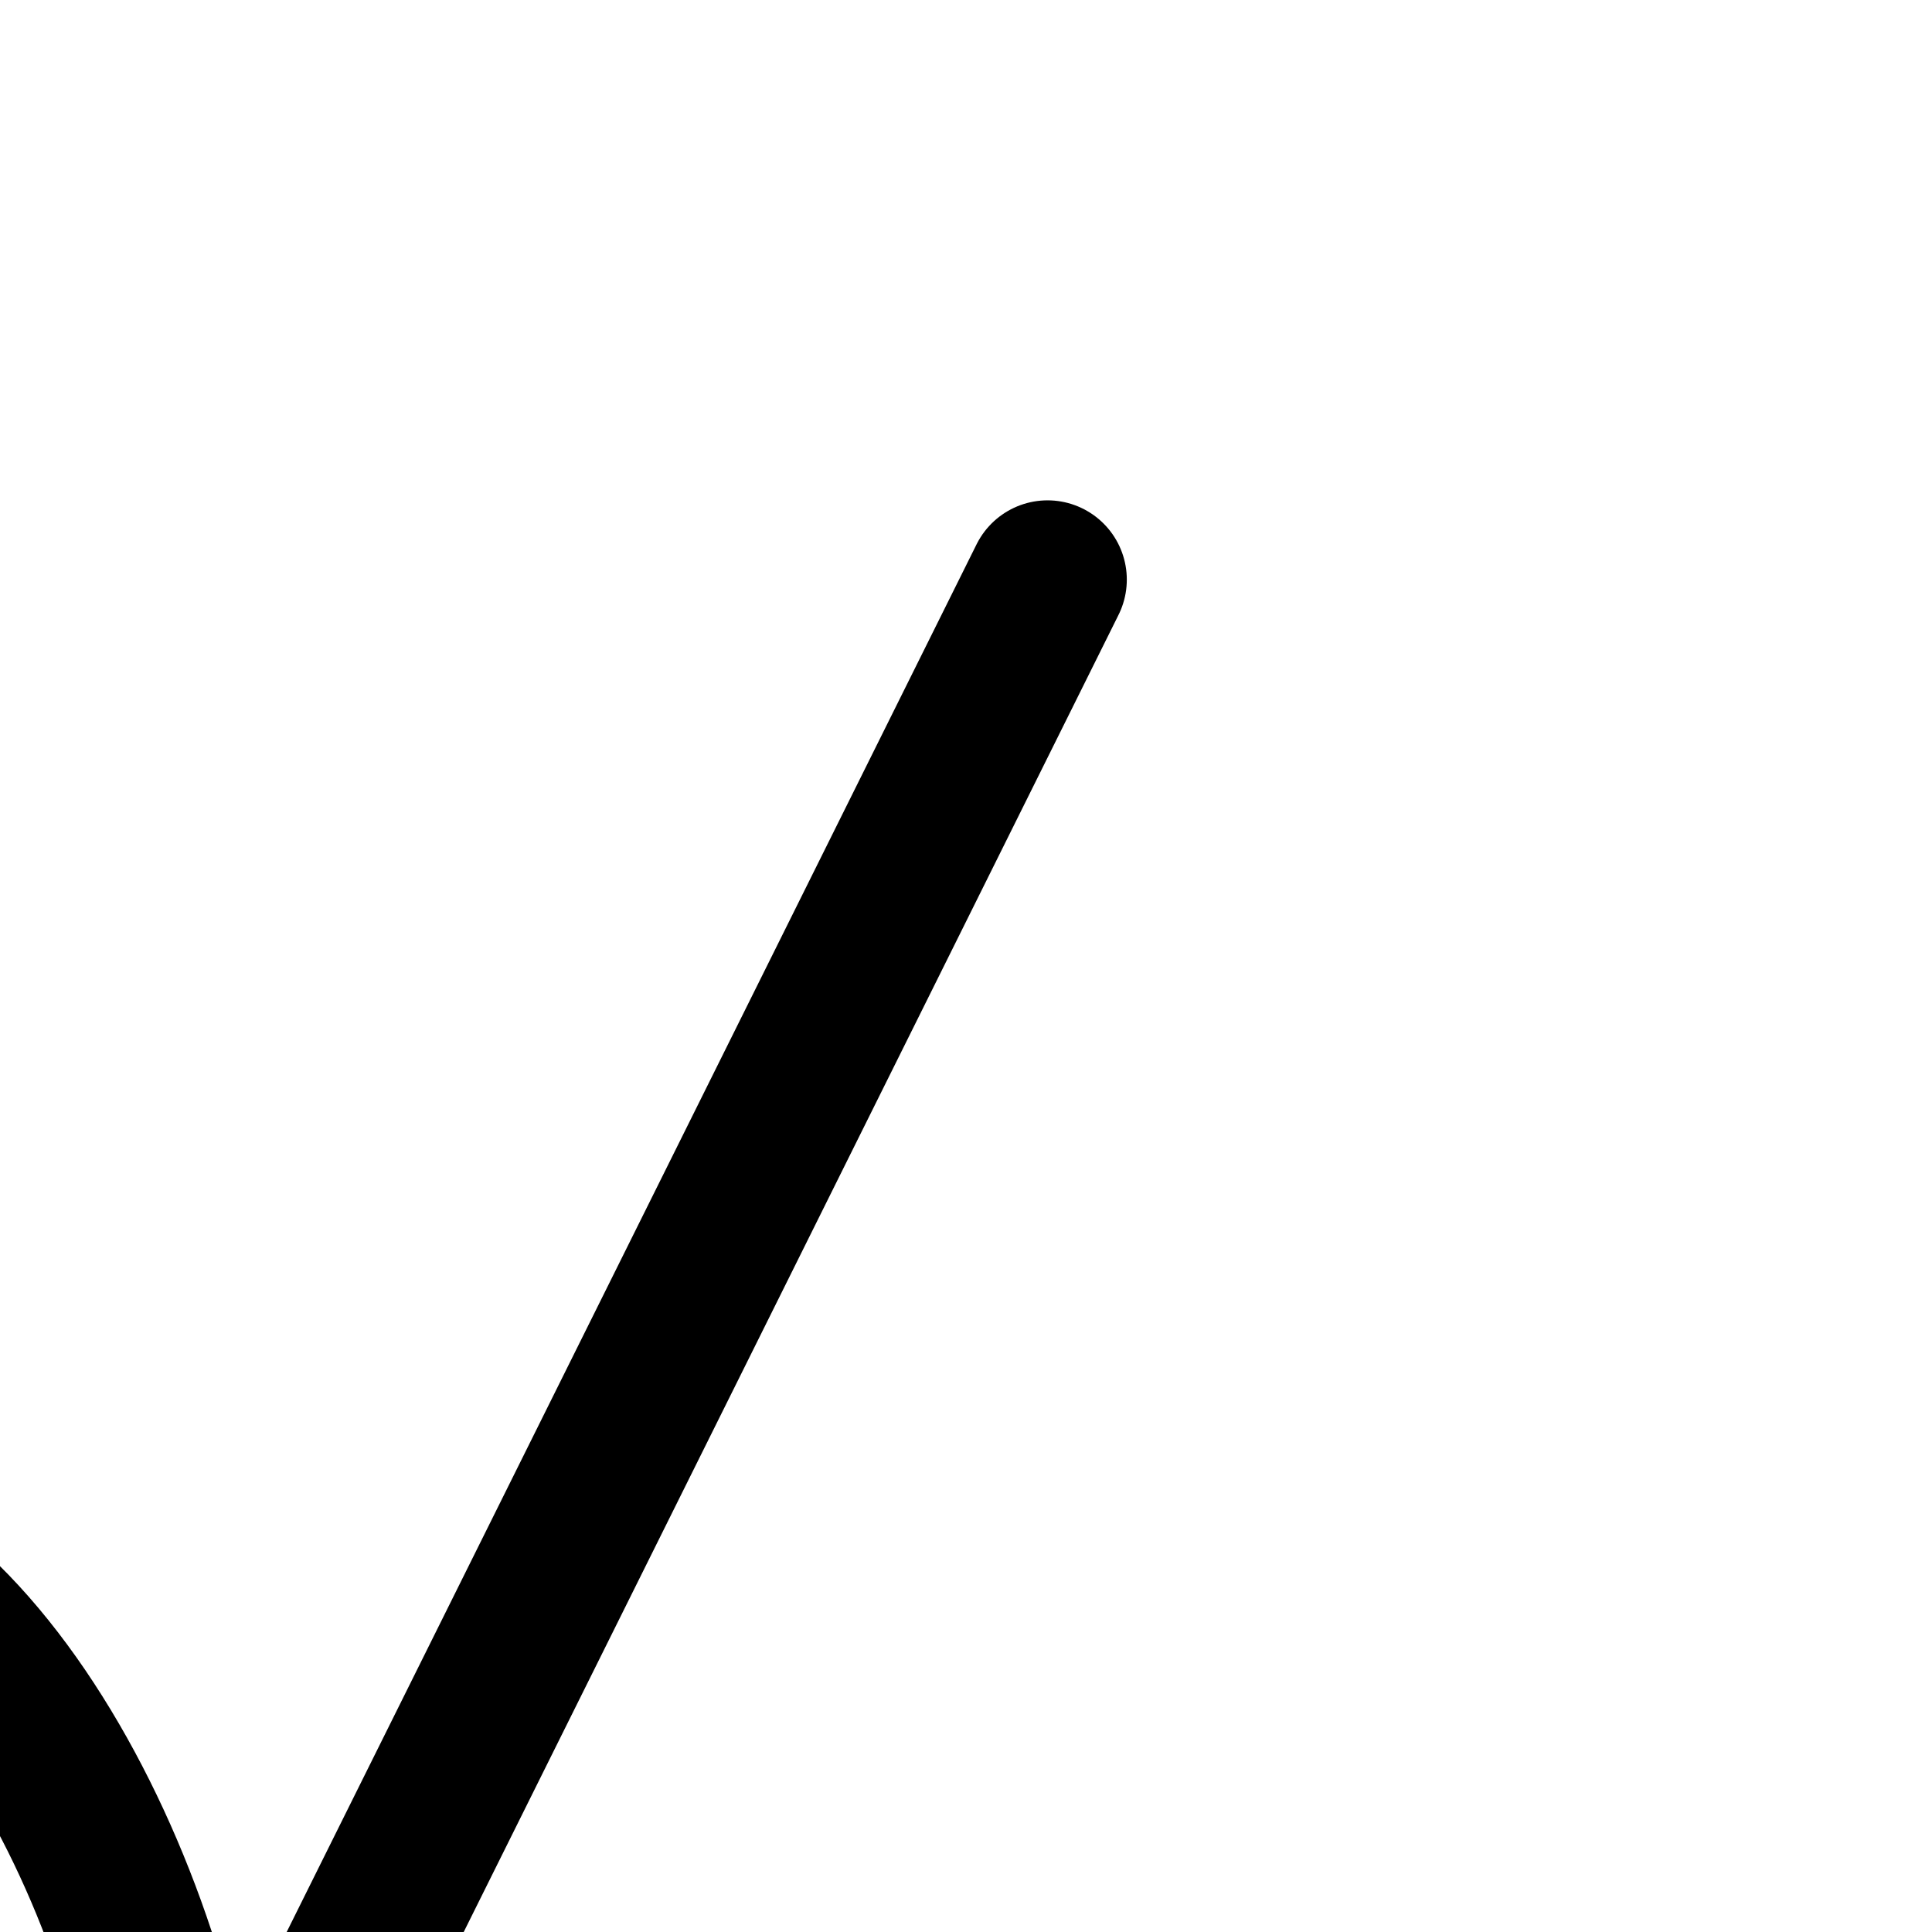
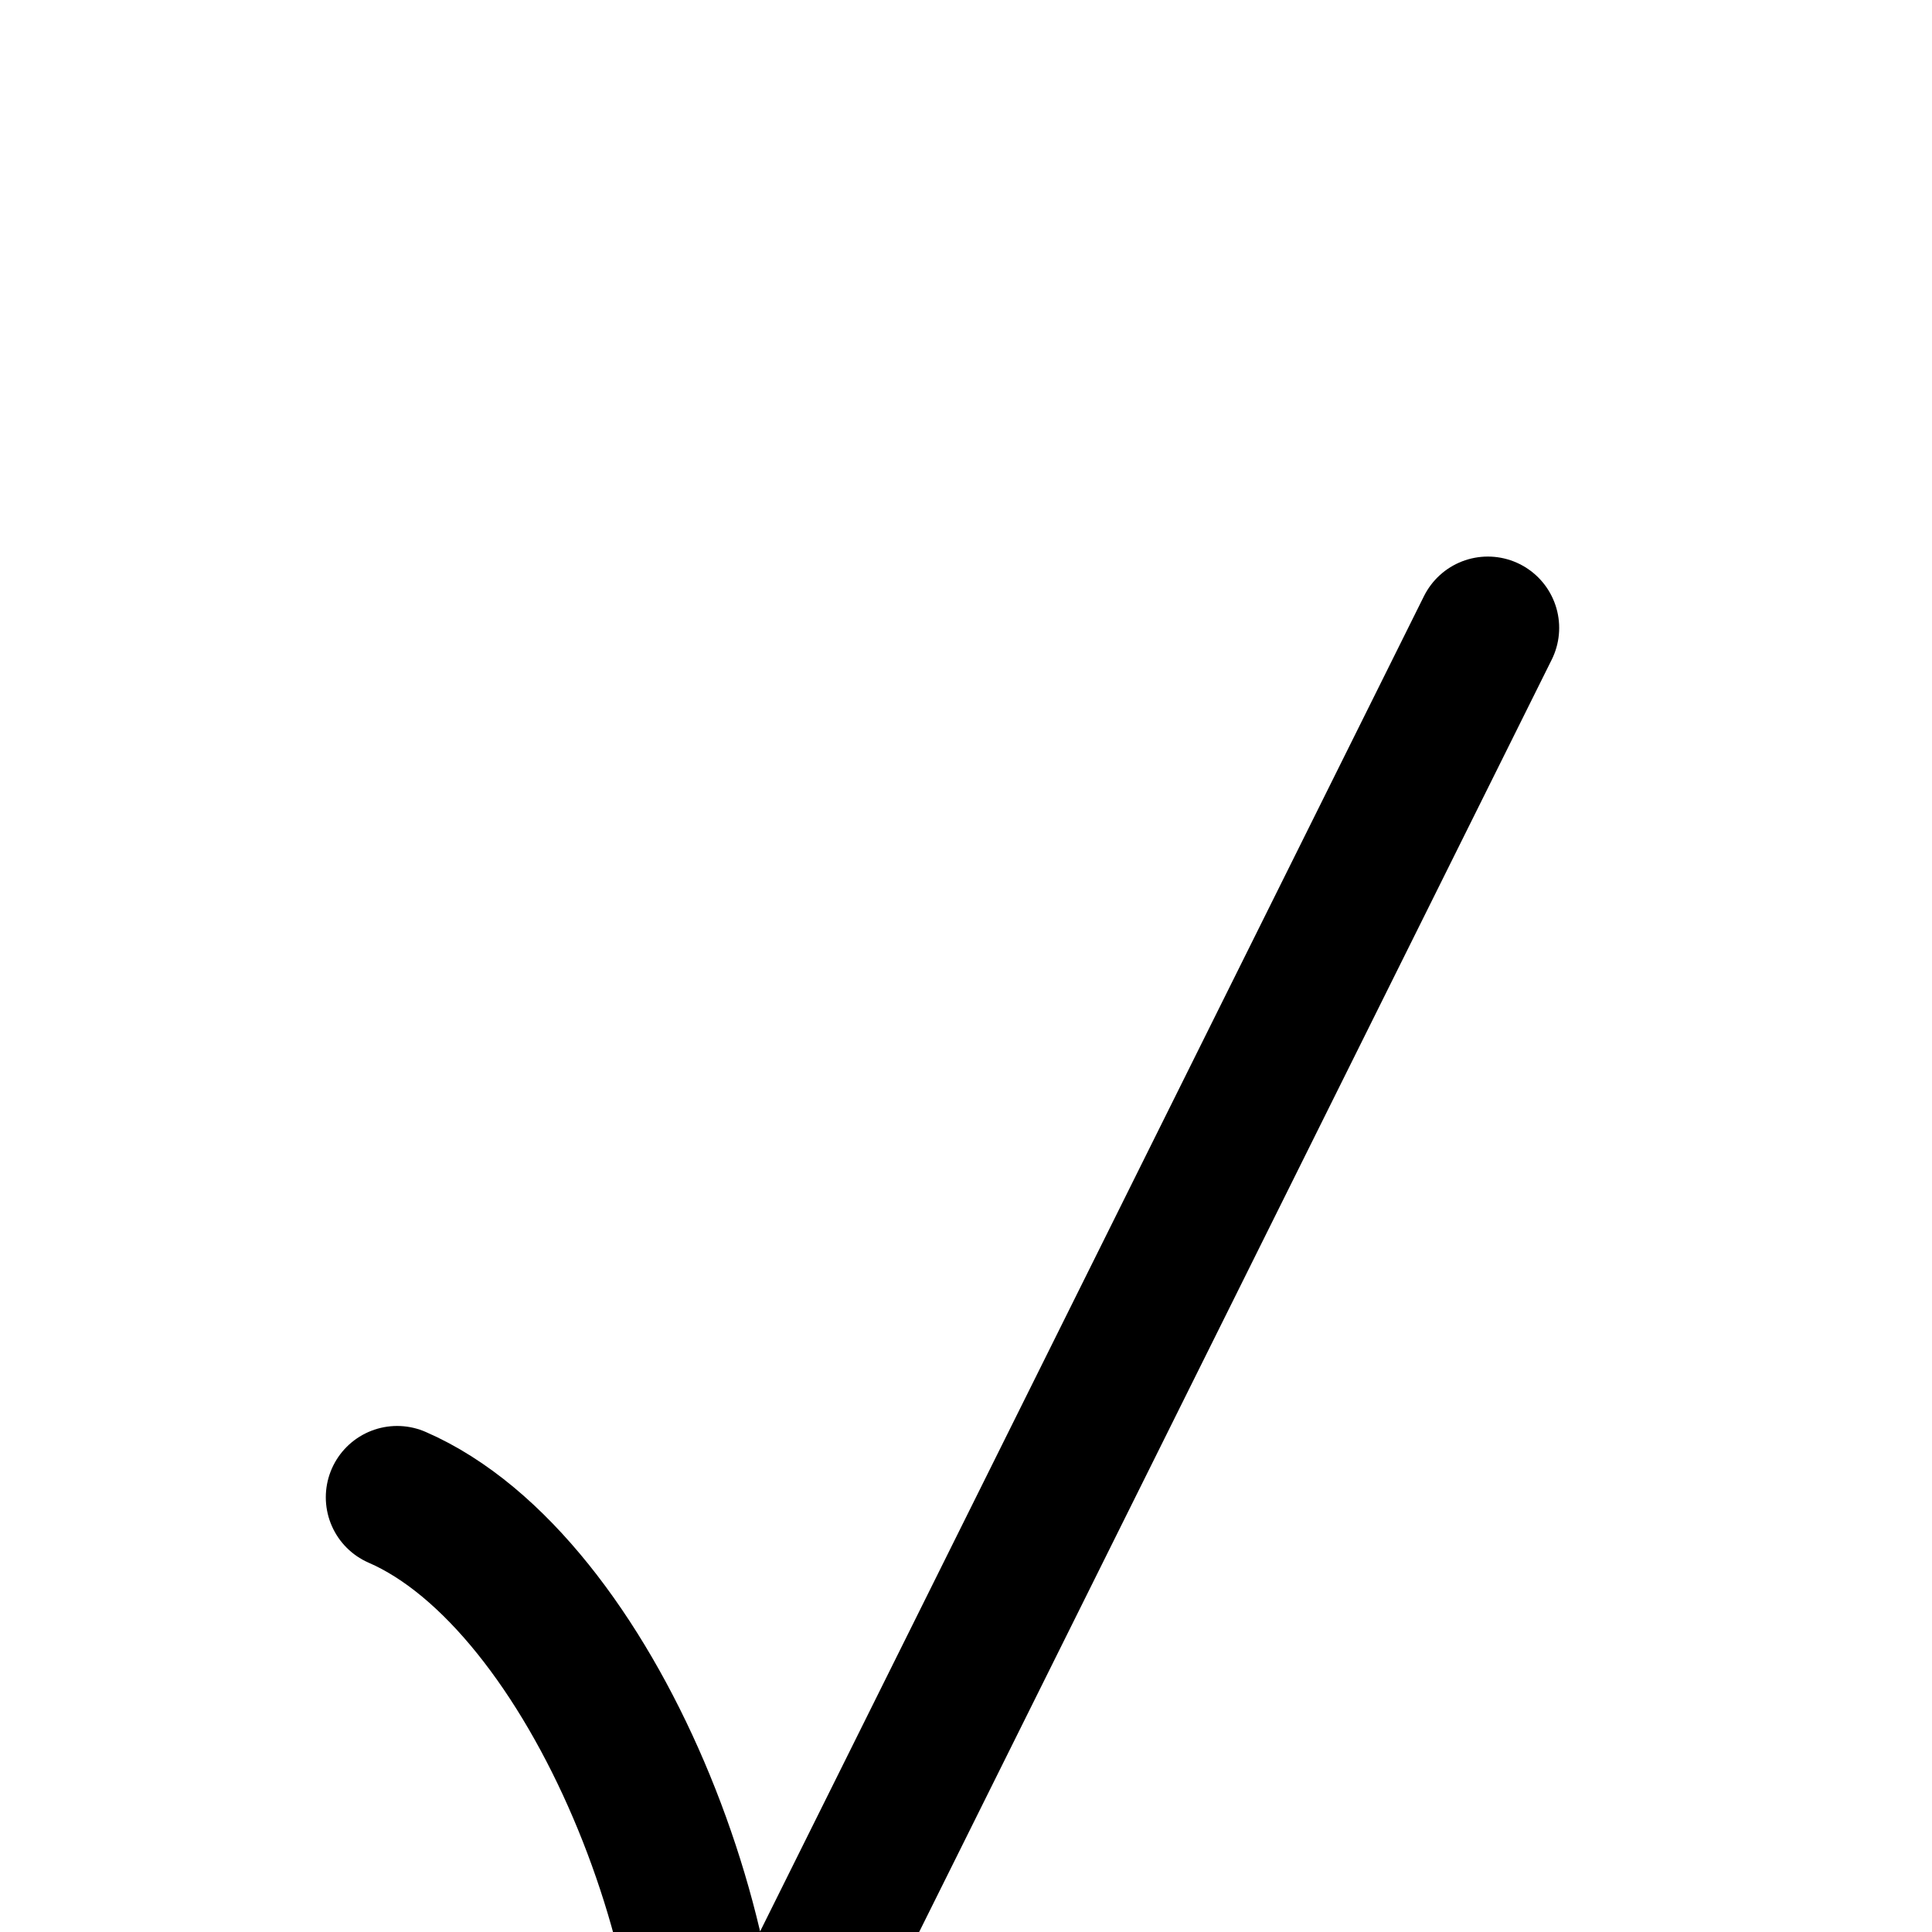
<svg xmlns="http://www.w3.org/2000/svg" version="1.1" viewBox="-10 0 1000 1000" id="svg2" width="1000" height="1000">
  <defs id="defs10" />
  <g id="g4720" transform="matrix(1.0663,0,0,-1.0663,68.33568,1499.684)" style="opacity:0.451" />
  <g transform="matrix(1,0,0,-1,0,1418)" id="g4" />
  <g id="g4720-4" transform="matrix(1.0663,0,0,-1.0663,136.9952,1604.197)" style="opacity:0.451" />
  <g transform="matrix(1,0,0,-1,68.65956,1522.513)" id="g4-5" />
-   <path style="fill:none;fill-rule:evenodd;stroke:#000000;stroke-width:82.051;stroke-linecap:round;stroke-linejoin:round;stroke-miterlimit:4;stroke-dasharray:none;stroke-opacity:1" d="M 532.21,300.001 83.493,1202.564 C 103.557,1065.675 17.265,848.822 -95.06,800" id="path4732" />
+   <path style="fill:none;fill-rule:evenodd;stroke:#000000;stroke-width:73.846;stroke-linecap:round;stroke-linejoin:round;stroke-miterlimit:4;stroke-dasharray:none;stroke-opacity:1" d="M 760.103,325 356.257,1137.307 C 374.315,1014.107 296.653,818.94 195.56,775" id="path4732" />
</svg>
